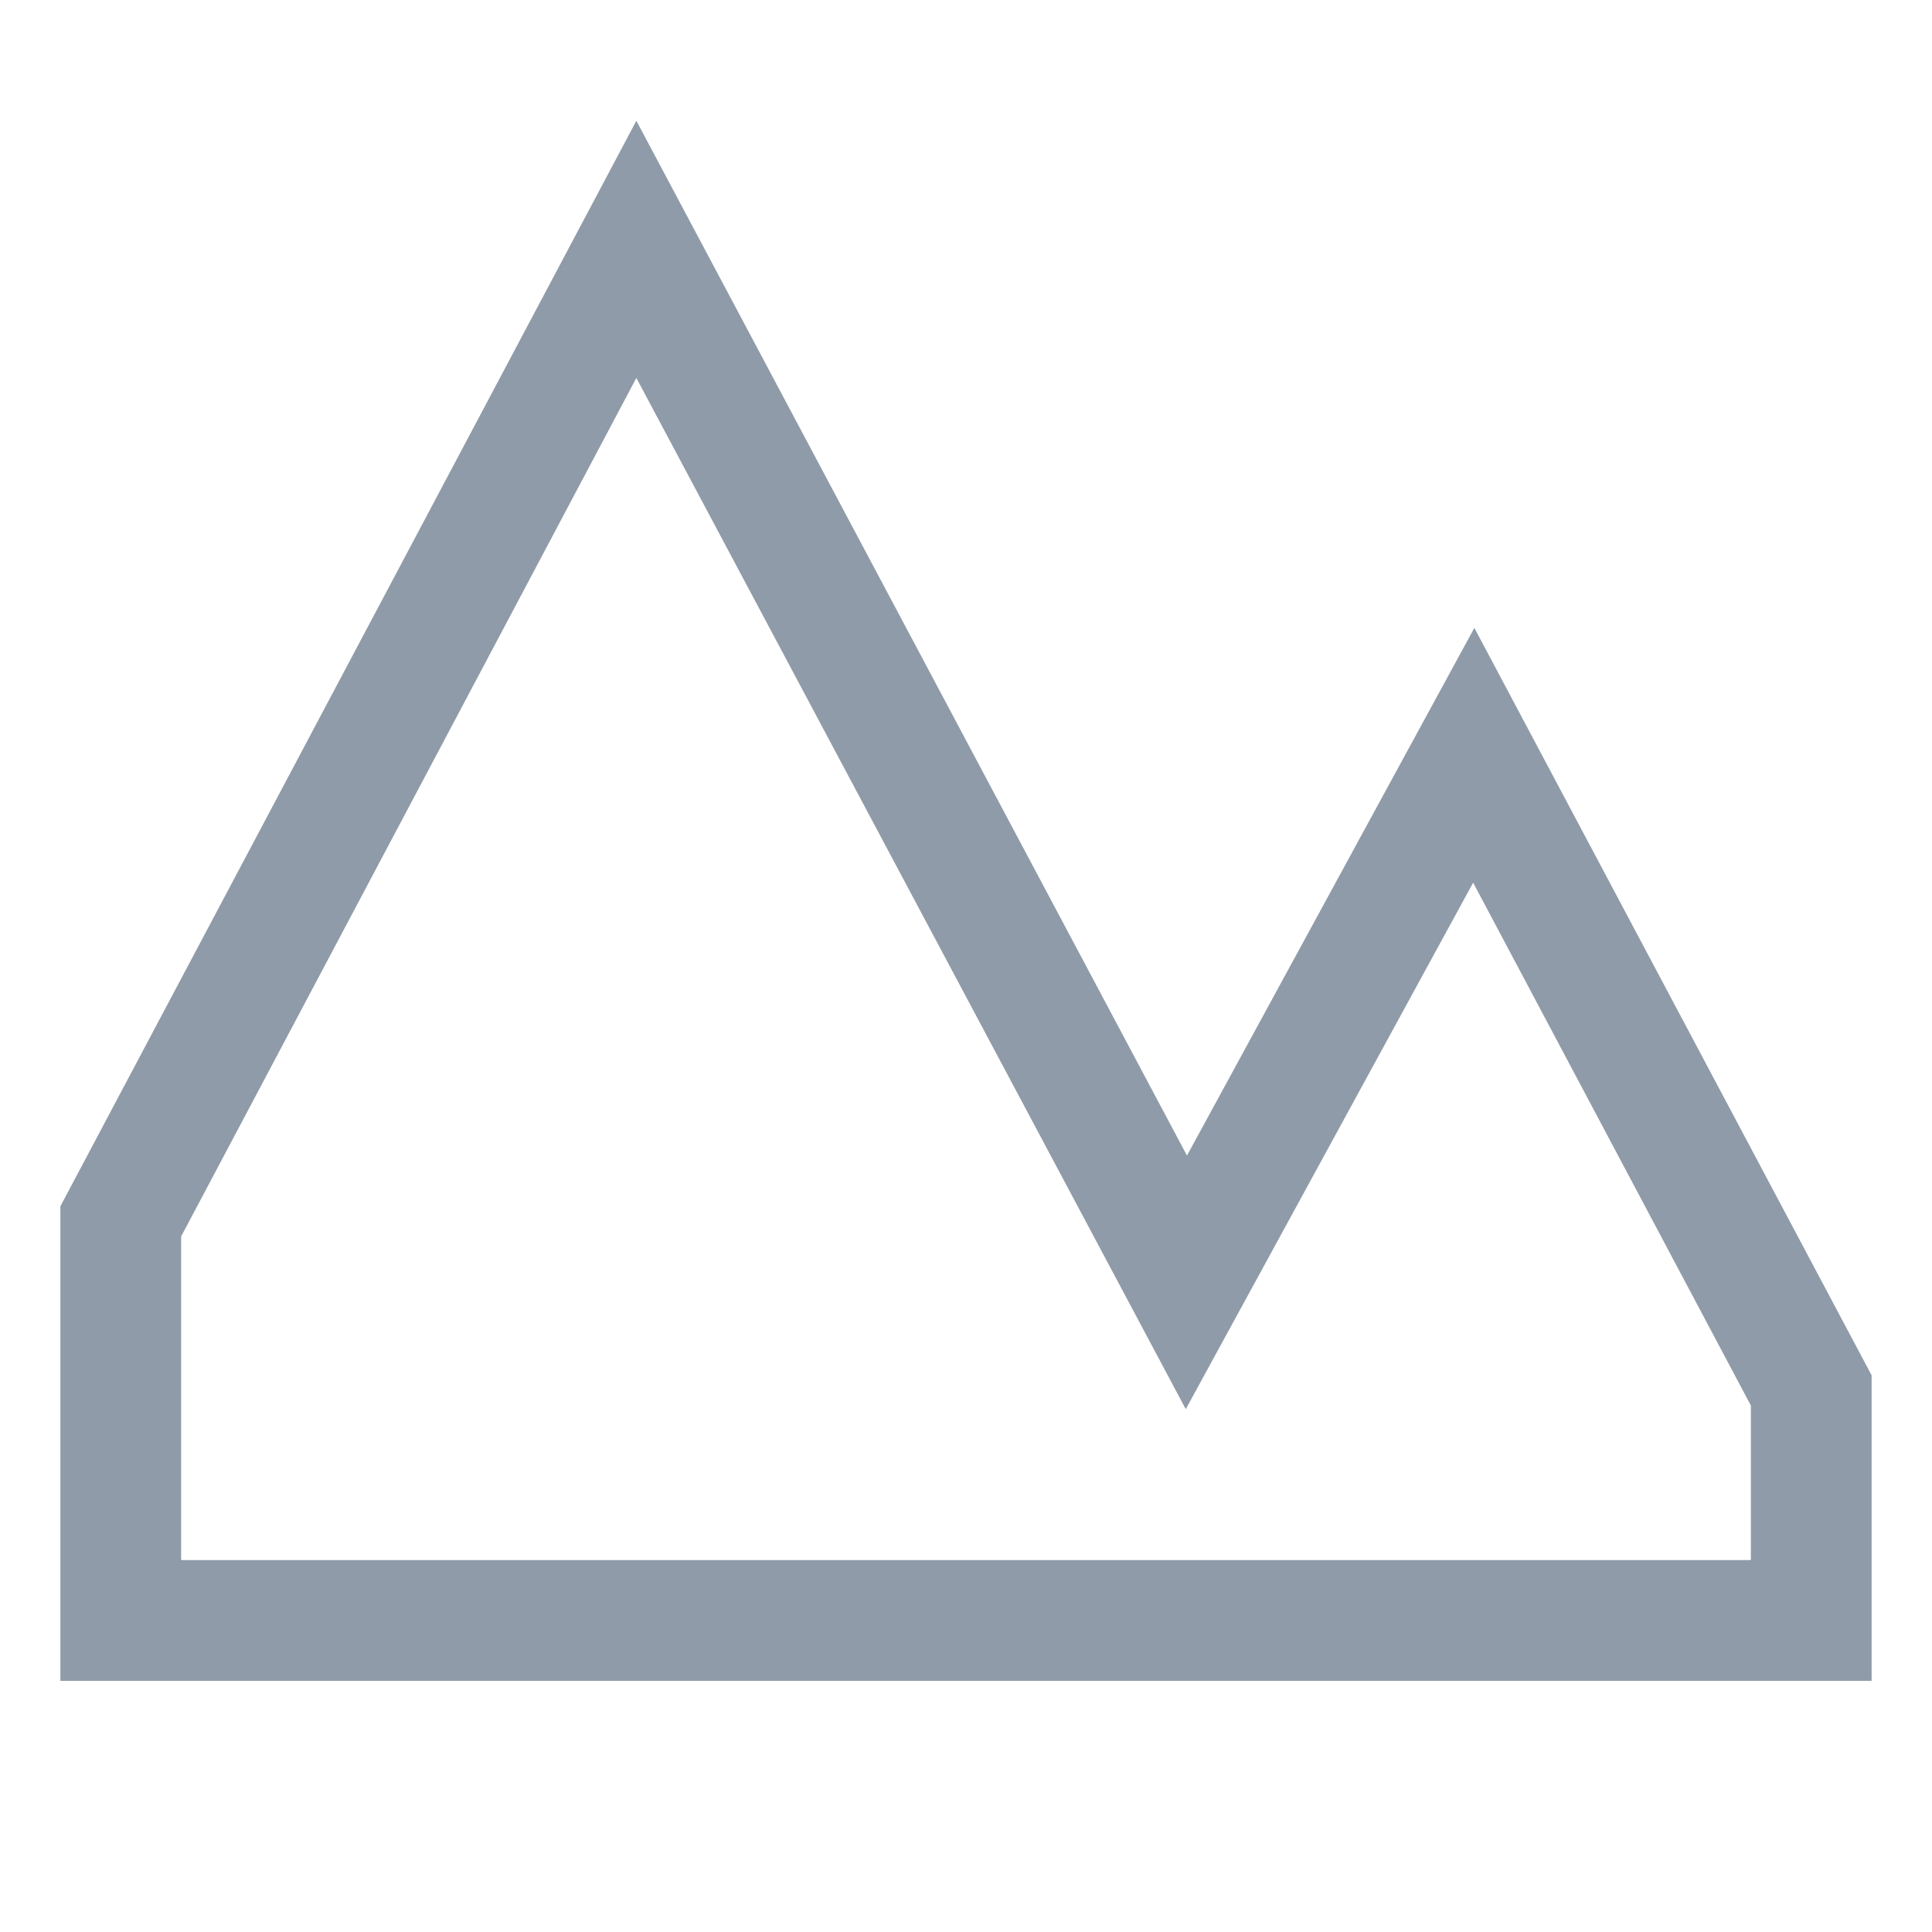
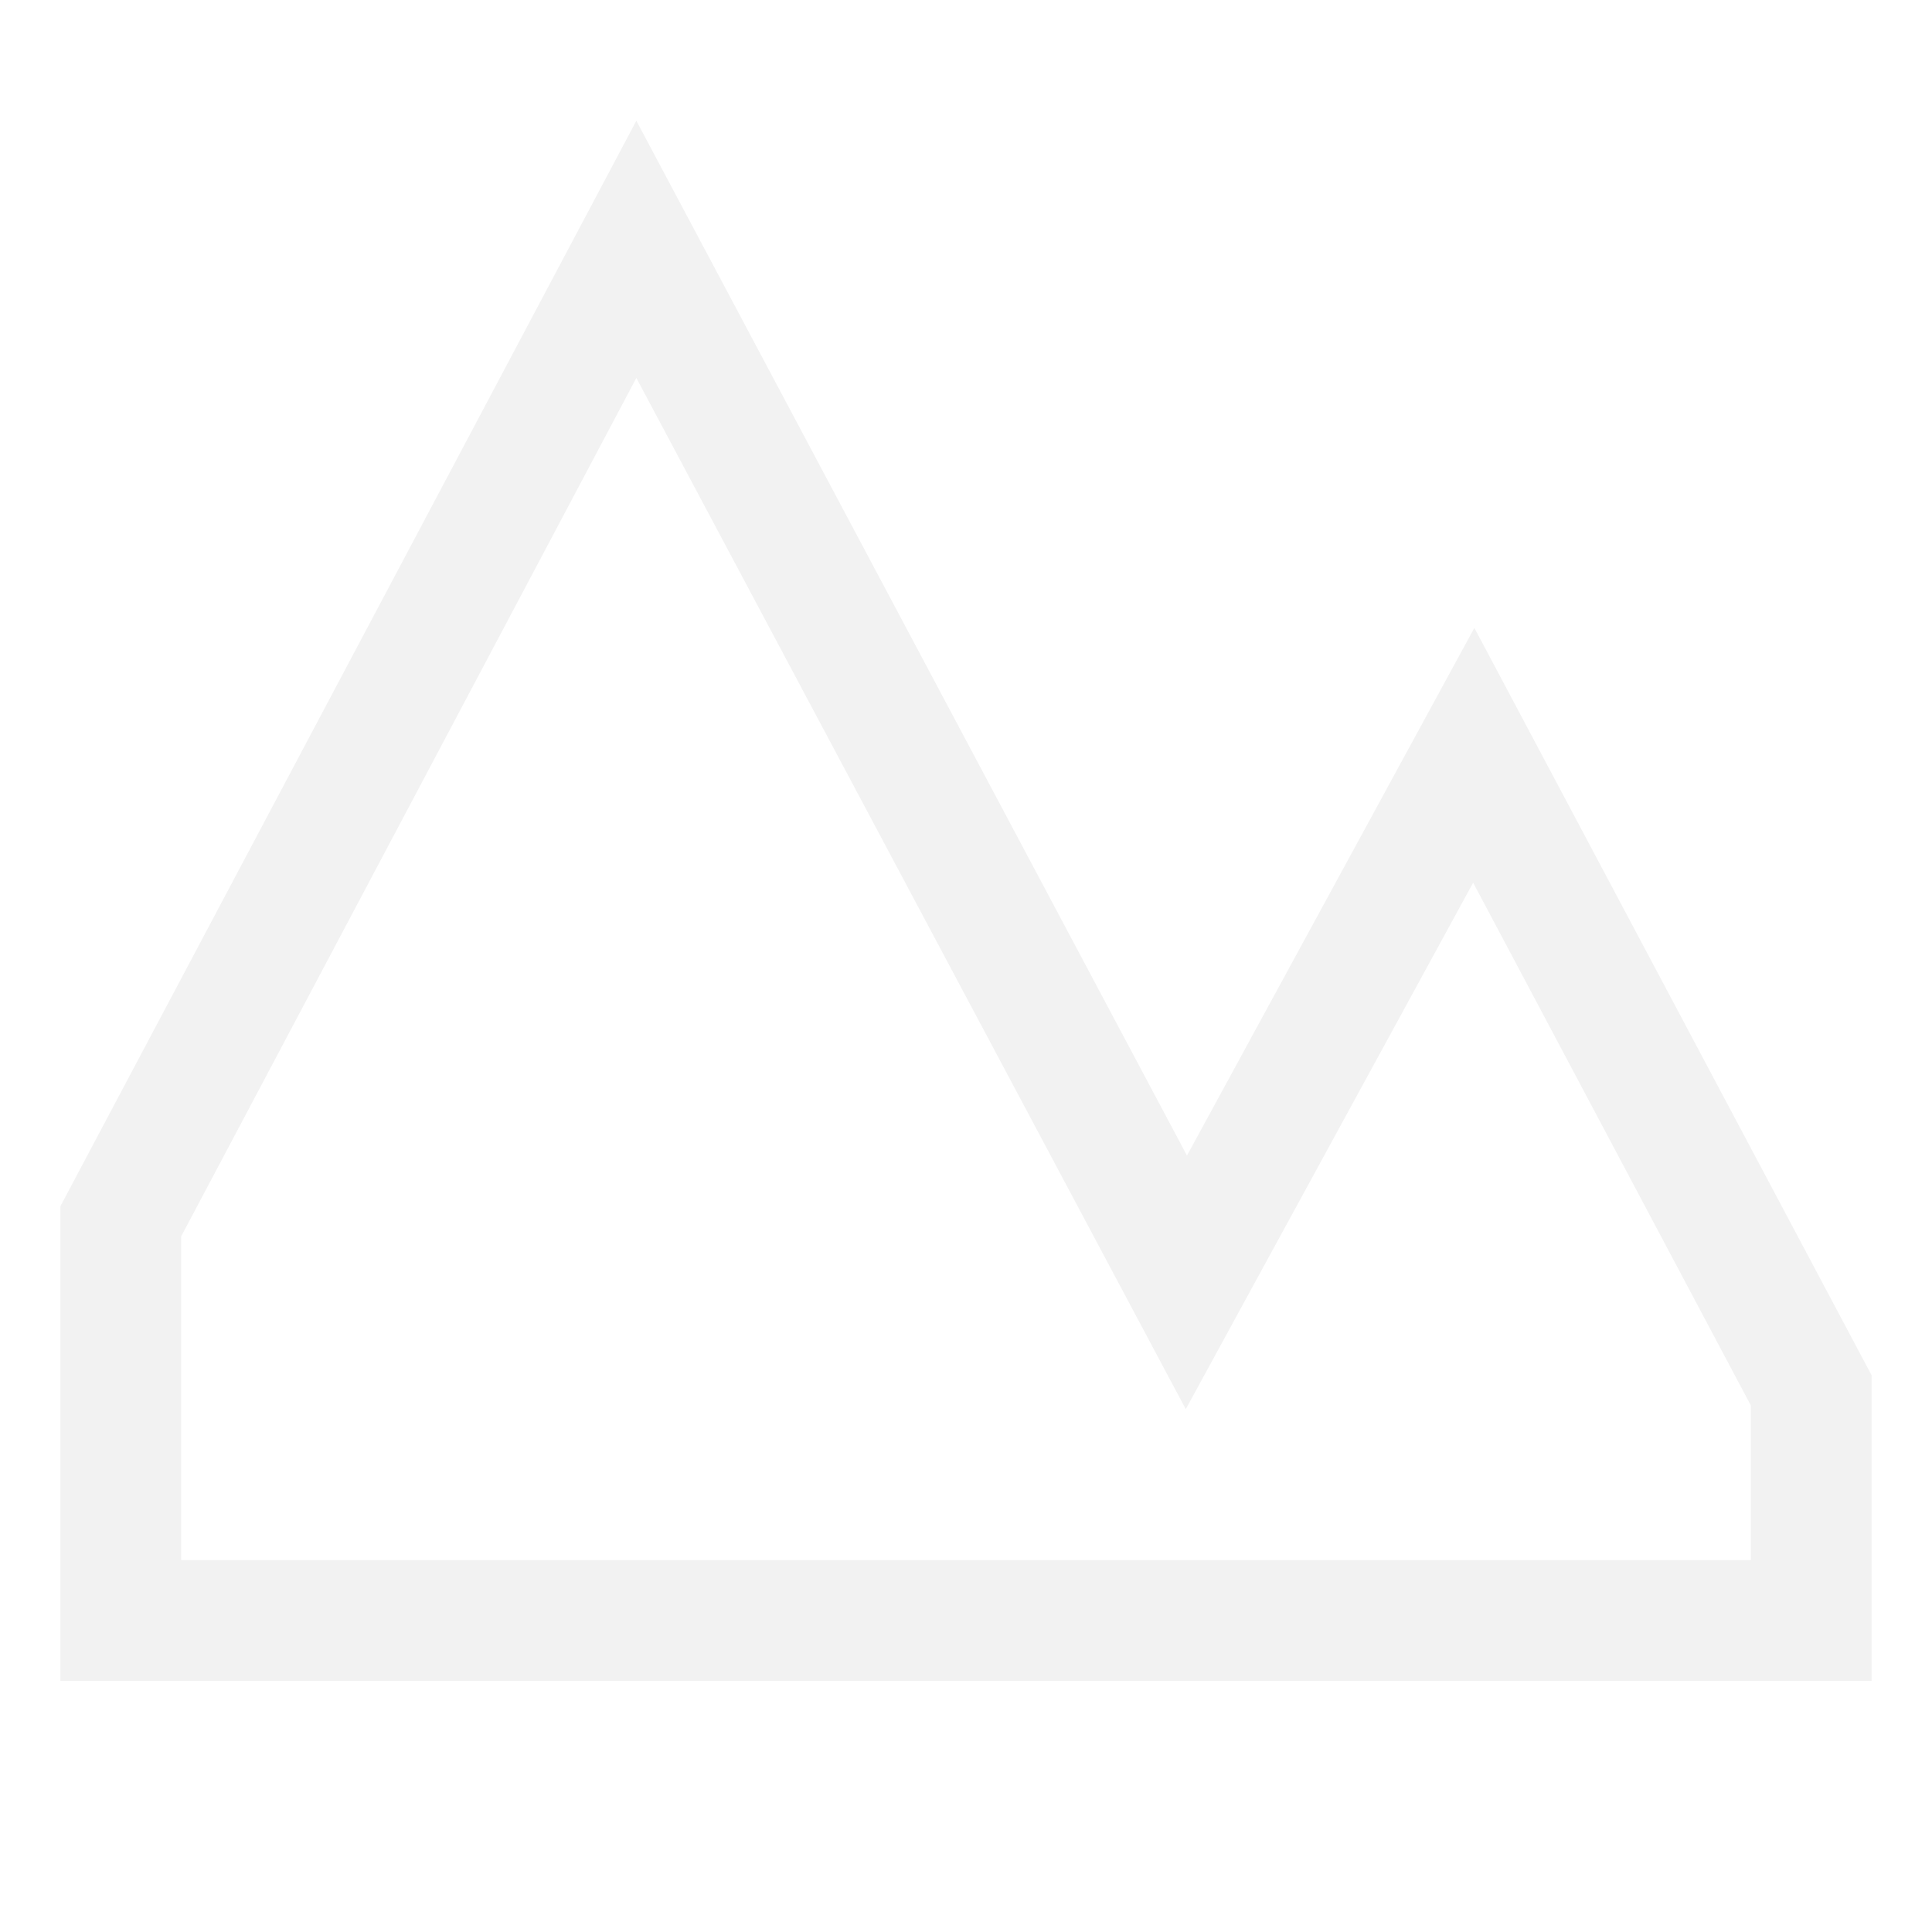
- <svg xmlns="http://www.w3.org/2000/svg" fill="#8F9BA8" viewBox="0 0 16 16" width="16" height="16" class="src-components-RouteCard-RouteCard-module__icon--Qk6yz">
+ <svg xmlns="http://www.w3.org/2000/svg" fill="#F2F2F2" viewBox="0 0 16 16" width="16" height="16" class="src-components-RouteCard-RouteCard-module__icon--Qk6yz">
  <path d="M12.21 5.2L9.83 9.57 5.27 1 .5 9.99v3.93h15v-2.53zm2.29 7.72h-13v-2.68l3.77-7.11 4.55 8.54 2.38-4.36 2.3 4.33z" fill="#" />
</svg>
